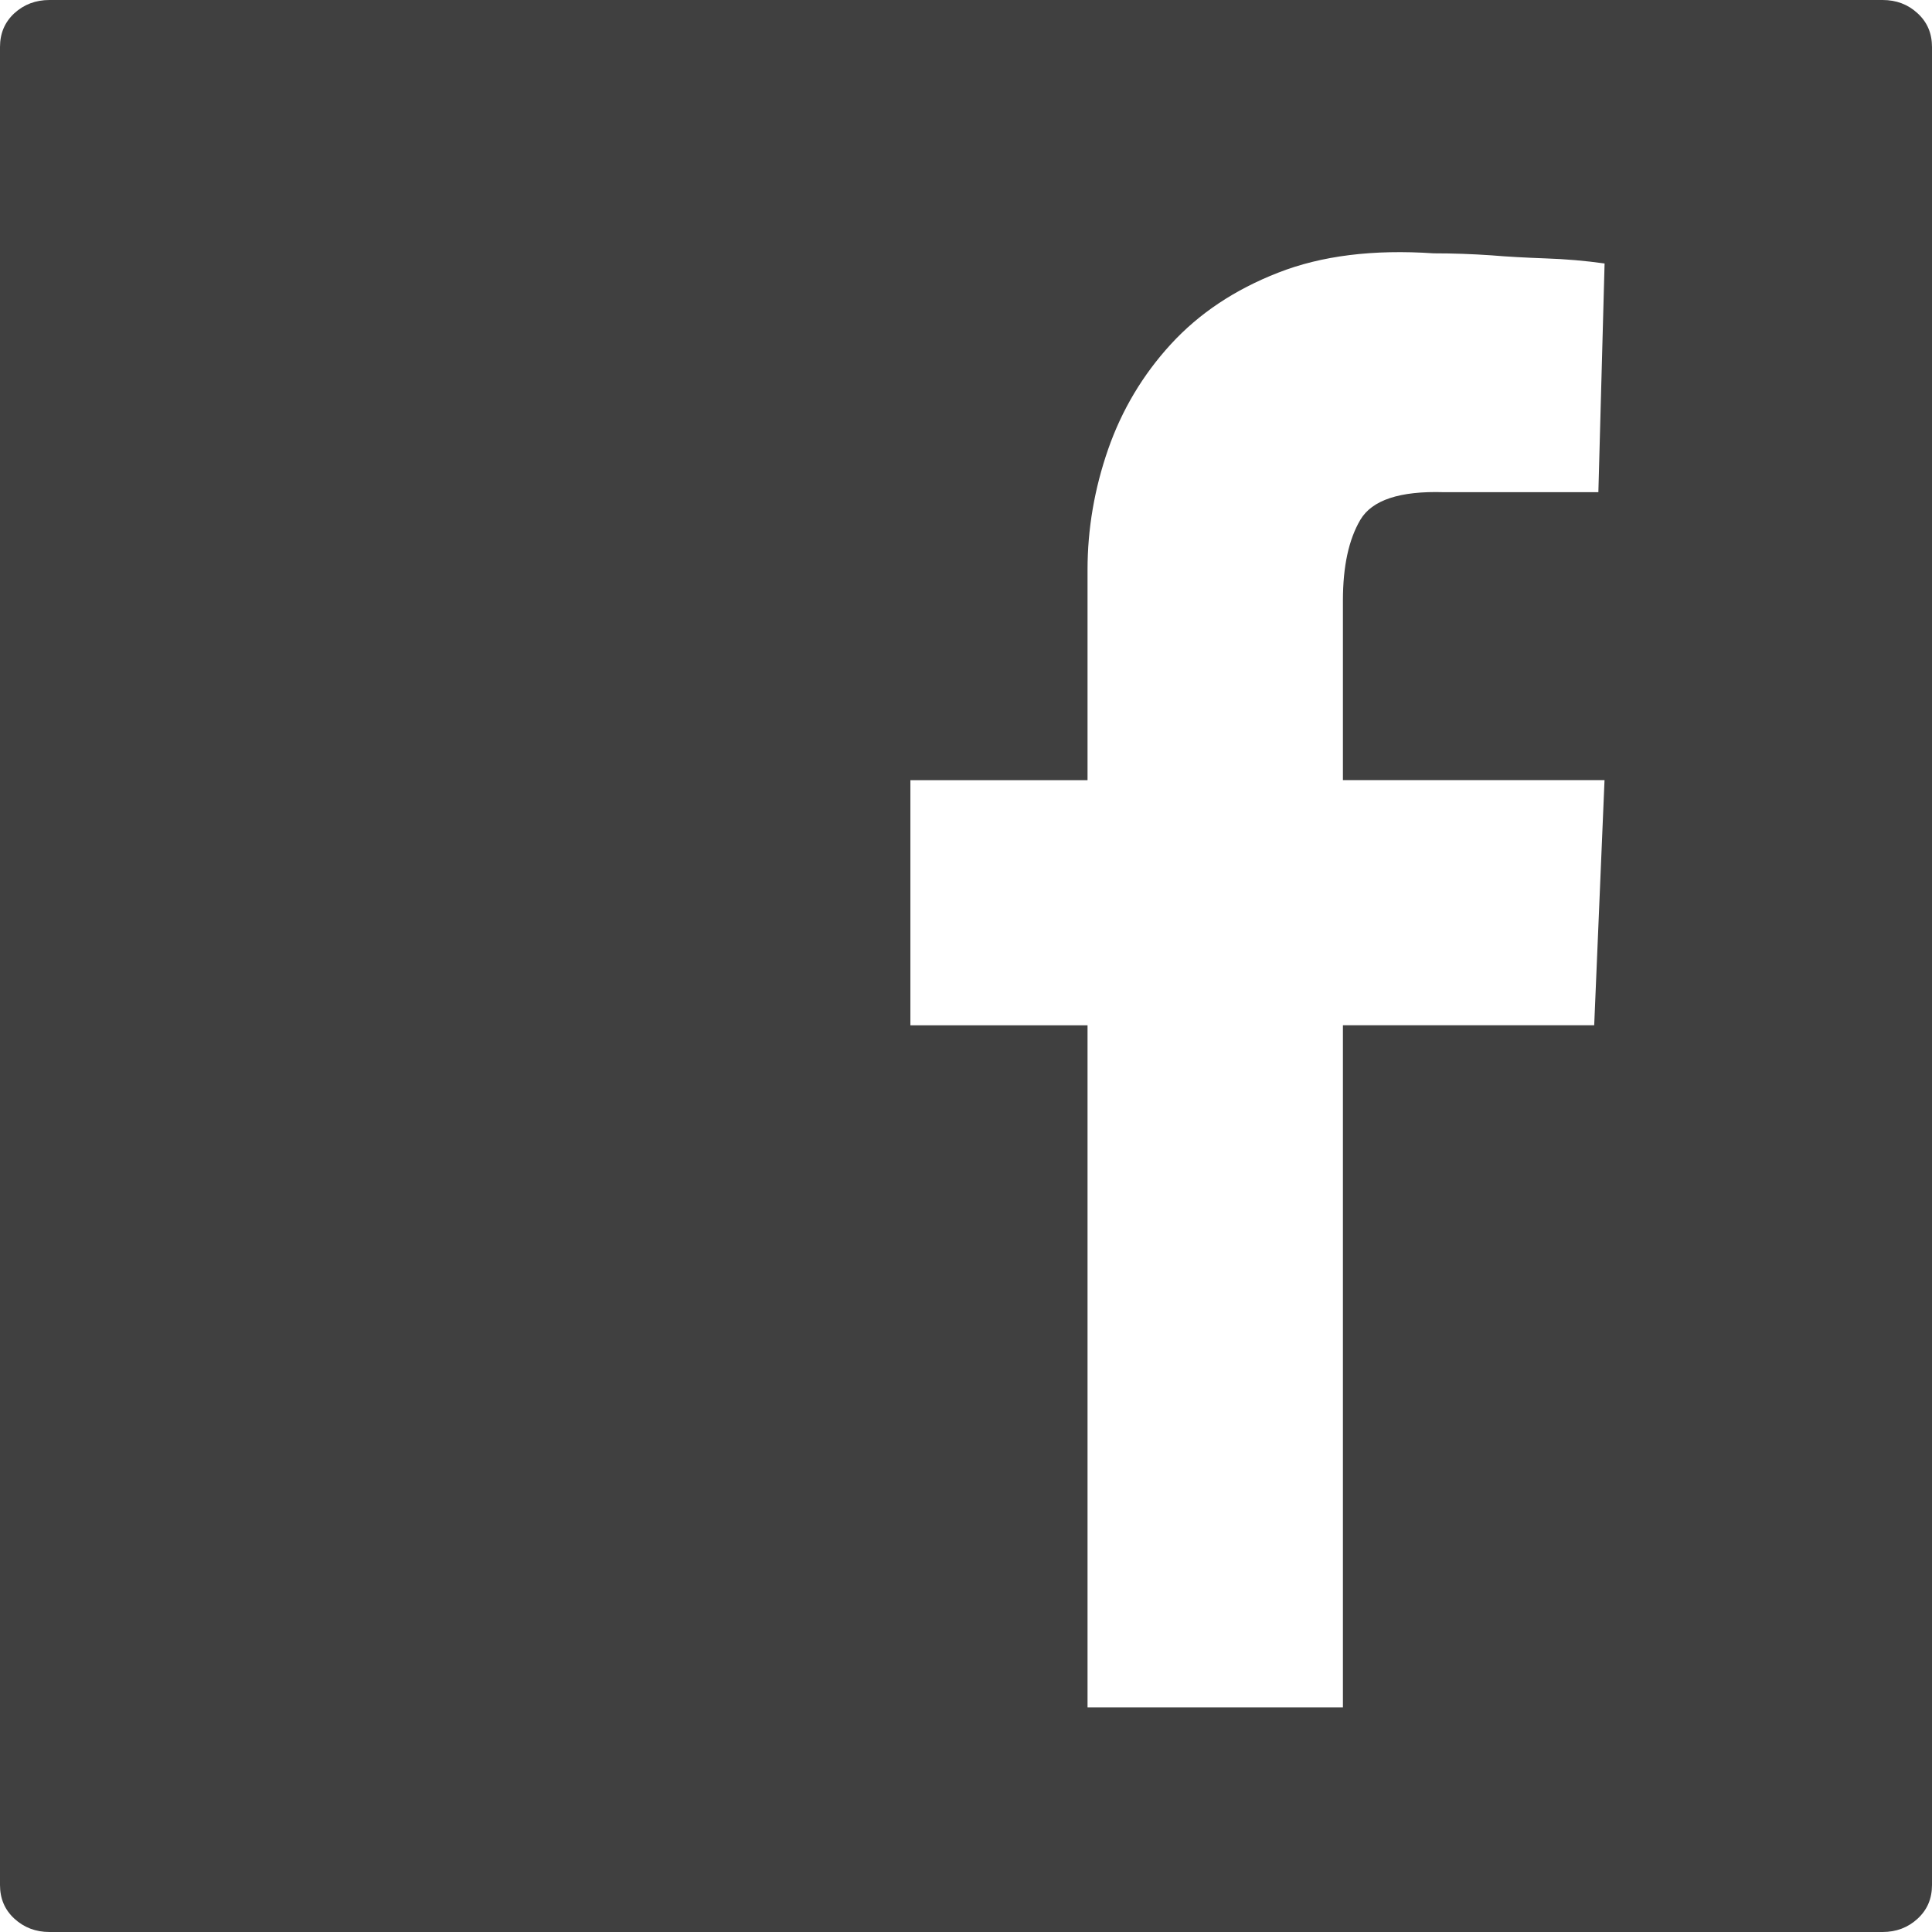
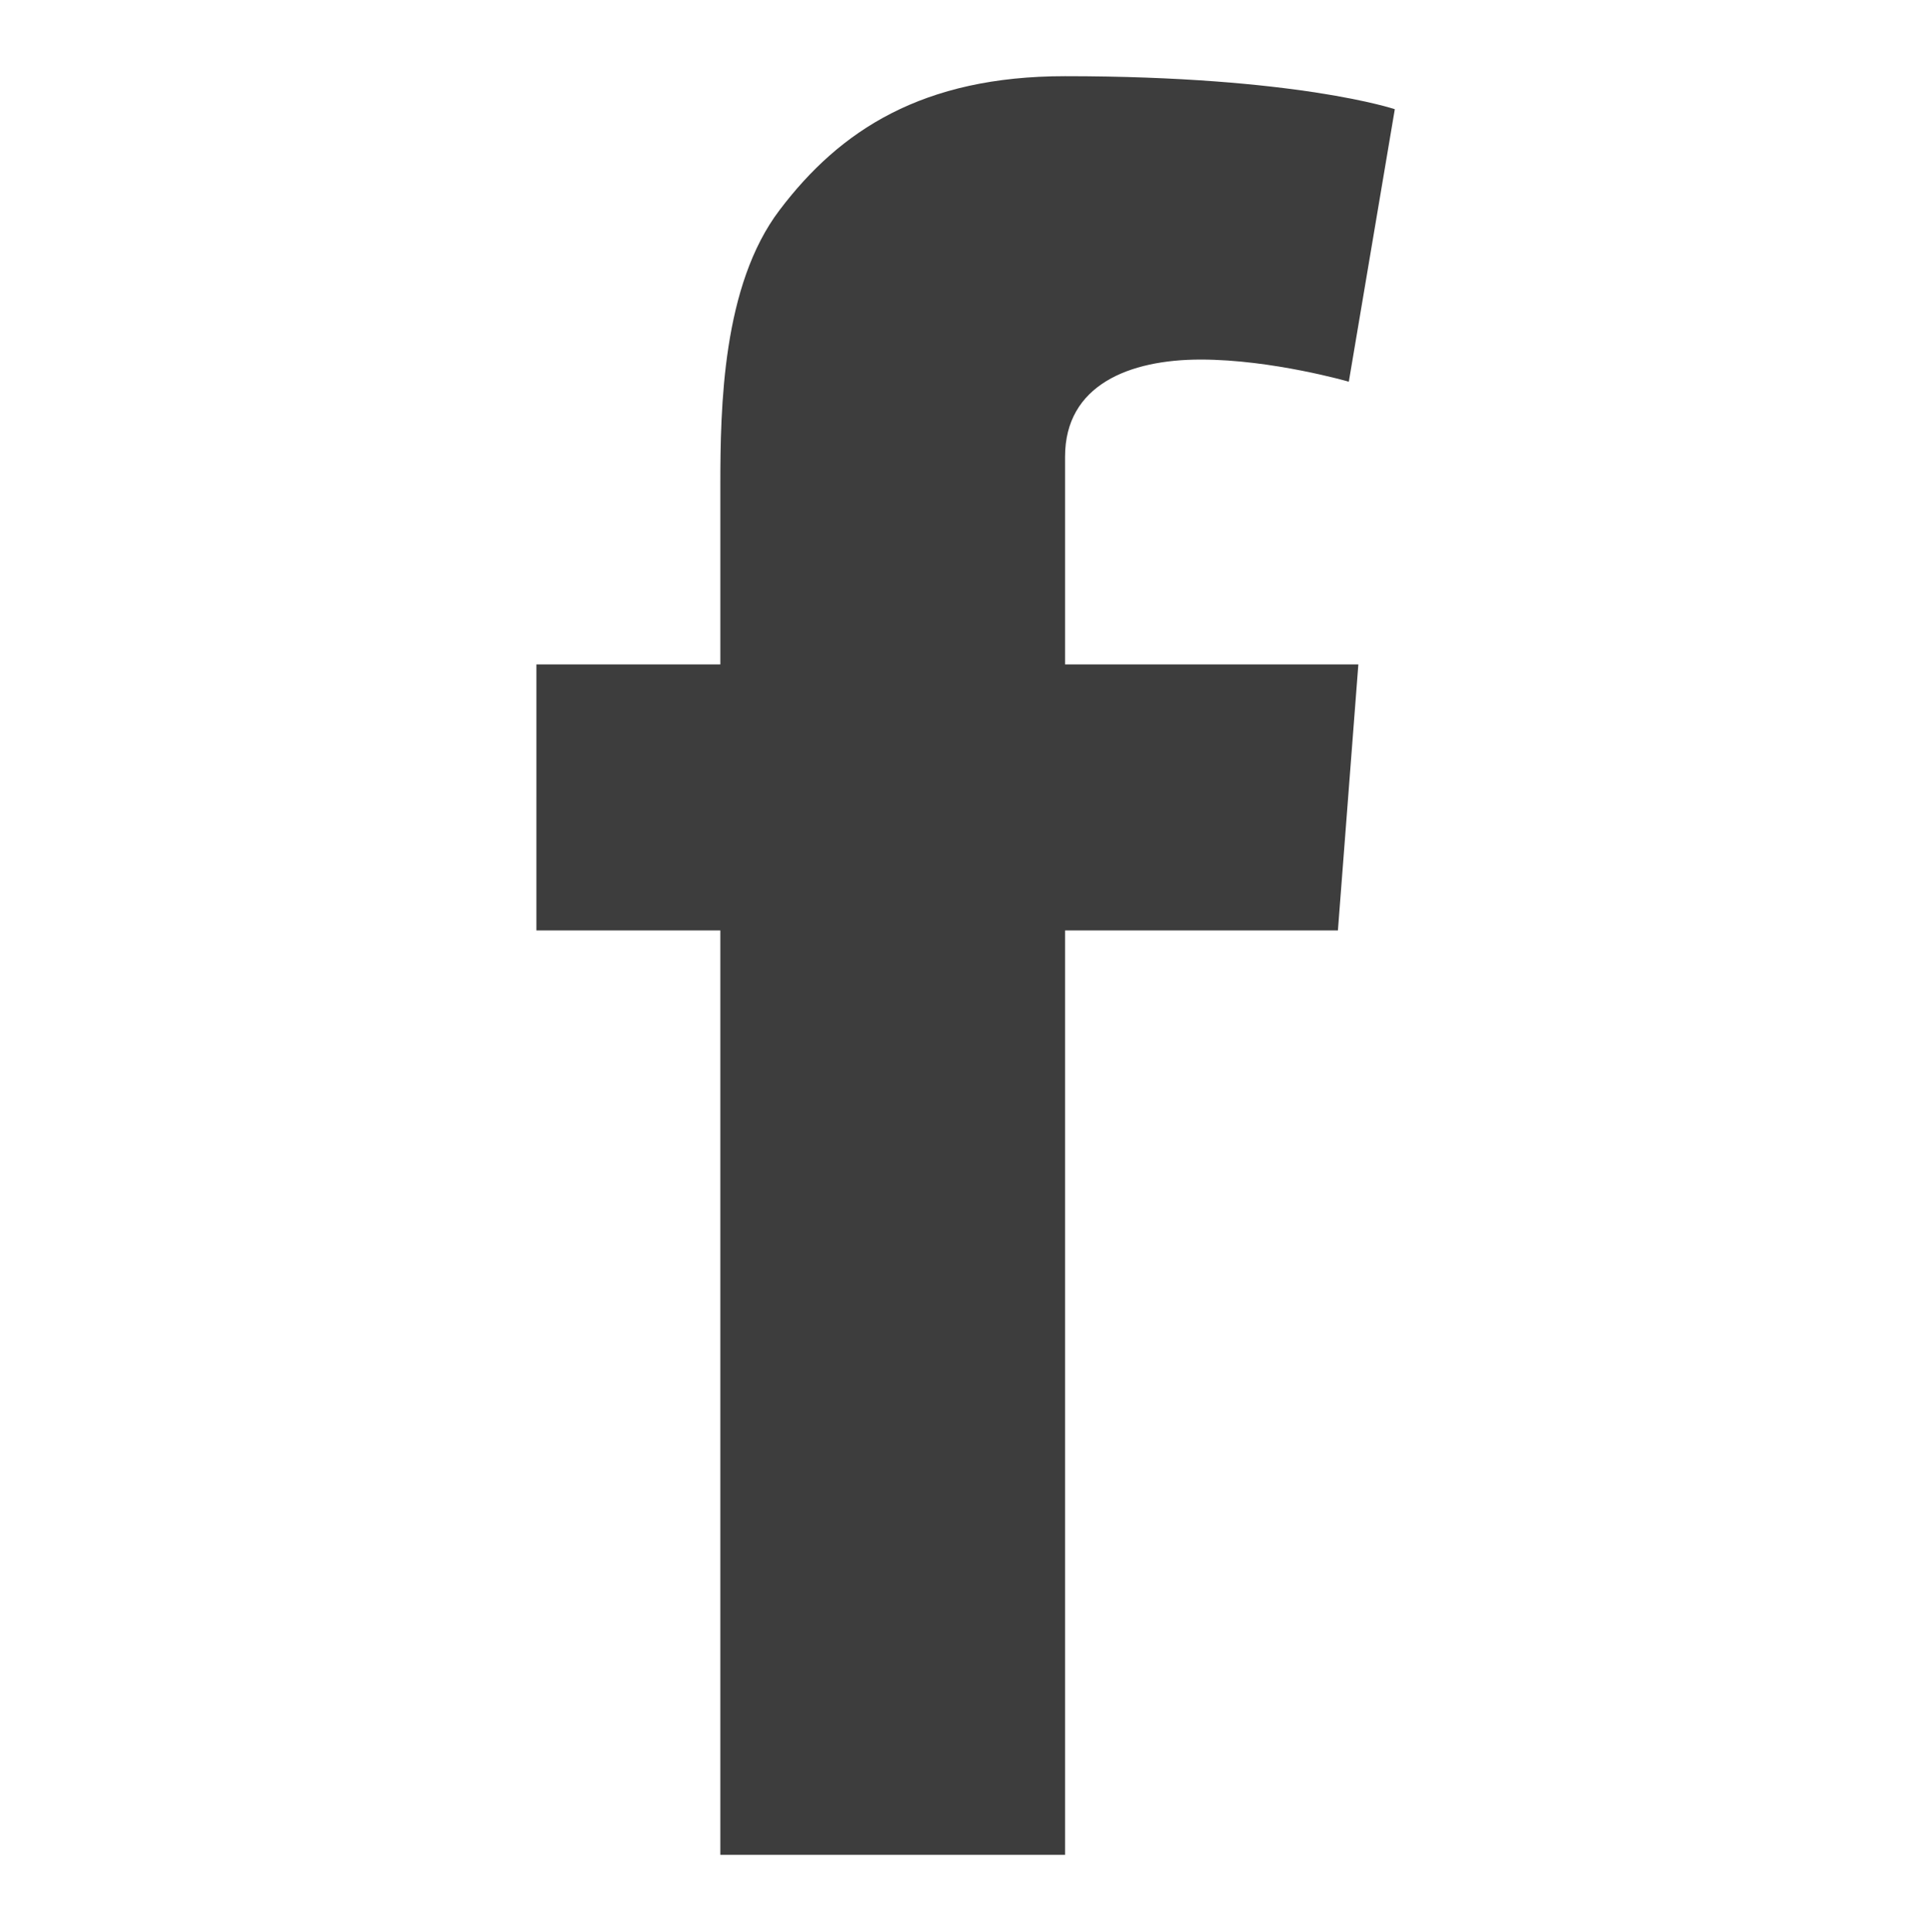
- <svg xmlns="http://www.w3.org/2000/svg" version="1.1" id="Layer_1" x="0px" y="0px" width="32px" height="32px" viewBox="0 0 32 32" enable-background="new 0 0 32 32" xml:space="preserve">
-   <path fill="#404040" d="M32,0.778v30.443c0,0.227-0.079,0.412-0.239,0.559C31.603,31.926,31.408,32,31.182,32H0.819  c-0.227,0-0.421-0.074-0.581-0.221C0.079,31.633,0,31.447,0,31.221V0.778c0-0.226,0.079-0.412,0.238-0.559  C0.398,0.073,0.592,0,0.819,0h30.363c0.227,0,0.421,0.073,0.579,0.22C31.921,0.366,32,0.552,32,0.778z M22.243,28.279V16.981h4.162  l0.171-4.06h-4.333V9.945c0-0.564,0.096-1.009,0.289-1.336c0.194-0.327,0.654-0.479,1.381-0.457h2.561l0.103-3.788  c-0.319-0.045-0.645-0.073-0.974-0.084c-0.329-0.012-0.631-0.028-0.903-0.051c-0.319-0.022-0.638-0.033-0.954-0.033  c-1.002-0.068-1.86,0.039-2.577,0.321C20.451,4.797,19.86,5.192,19.394,5.7c-0.465,0.507-0.812,1.088-1.04,1.742  c-0.227,0.654-0.341,1.319-0.341,1.996v3.484h-2.934v4.06h2.934v11.298H22.243z" />
-   <g>
- </g>
-   <g>
- </g>
-   <g>
- </g>
-   <g>
- </g>
-   <g>
- </g>
-   <g>
- </g>
-   <g>
- </g>
-   <g>
- </g>
-   <g>
- </g>
-   <g>
- </g>
-   <g>
- </g>
-   <g>
- </g>
-   <g>
- </g>
-   <g>
- </g>
-   <g>
- </g>
+ <svg xmlns="http://www.w3.org/2000/svg" version="1.1" id="Layer_1" x="0px" y="0px" width="283.465px" height="283.464px" viewBox="0 0 283.465 283.464" enable-background="new 0 0 283.465 283.464" xml:space="preserve">
+   <path fill="#3D3D3D" d="M78.732,97.532h27V85.283v-12v-2.001c0-11.55,0.298-29.4,8.698-40.449c8.85-11.702,21-19.65,41.901-19.65  c34.048,0,48.399,4.849,48.399,4.849l-6.75,40.001c0,0-11.25-3.251-21.75-3.251s-19.899,3.75-19.899,14.25v4.25v14.001v12.249  h43.048l-3,39.05h-40.048v135.701h-50.6V136.582h-27L78.732,97.532L78.732,97.532z" />
</svg>
